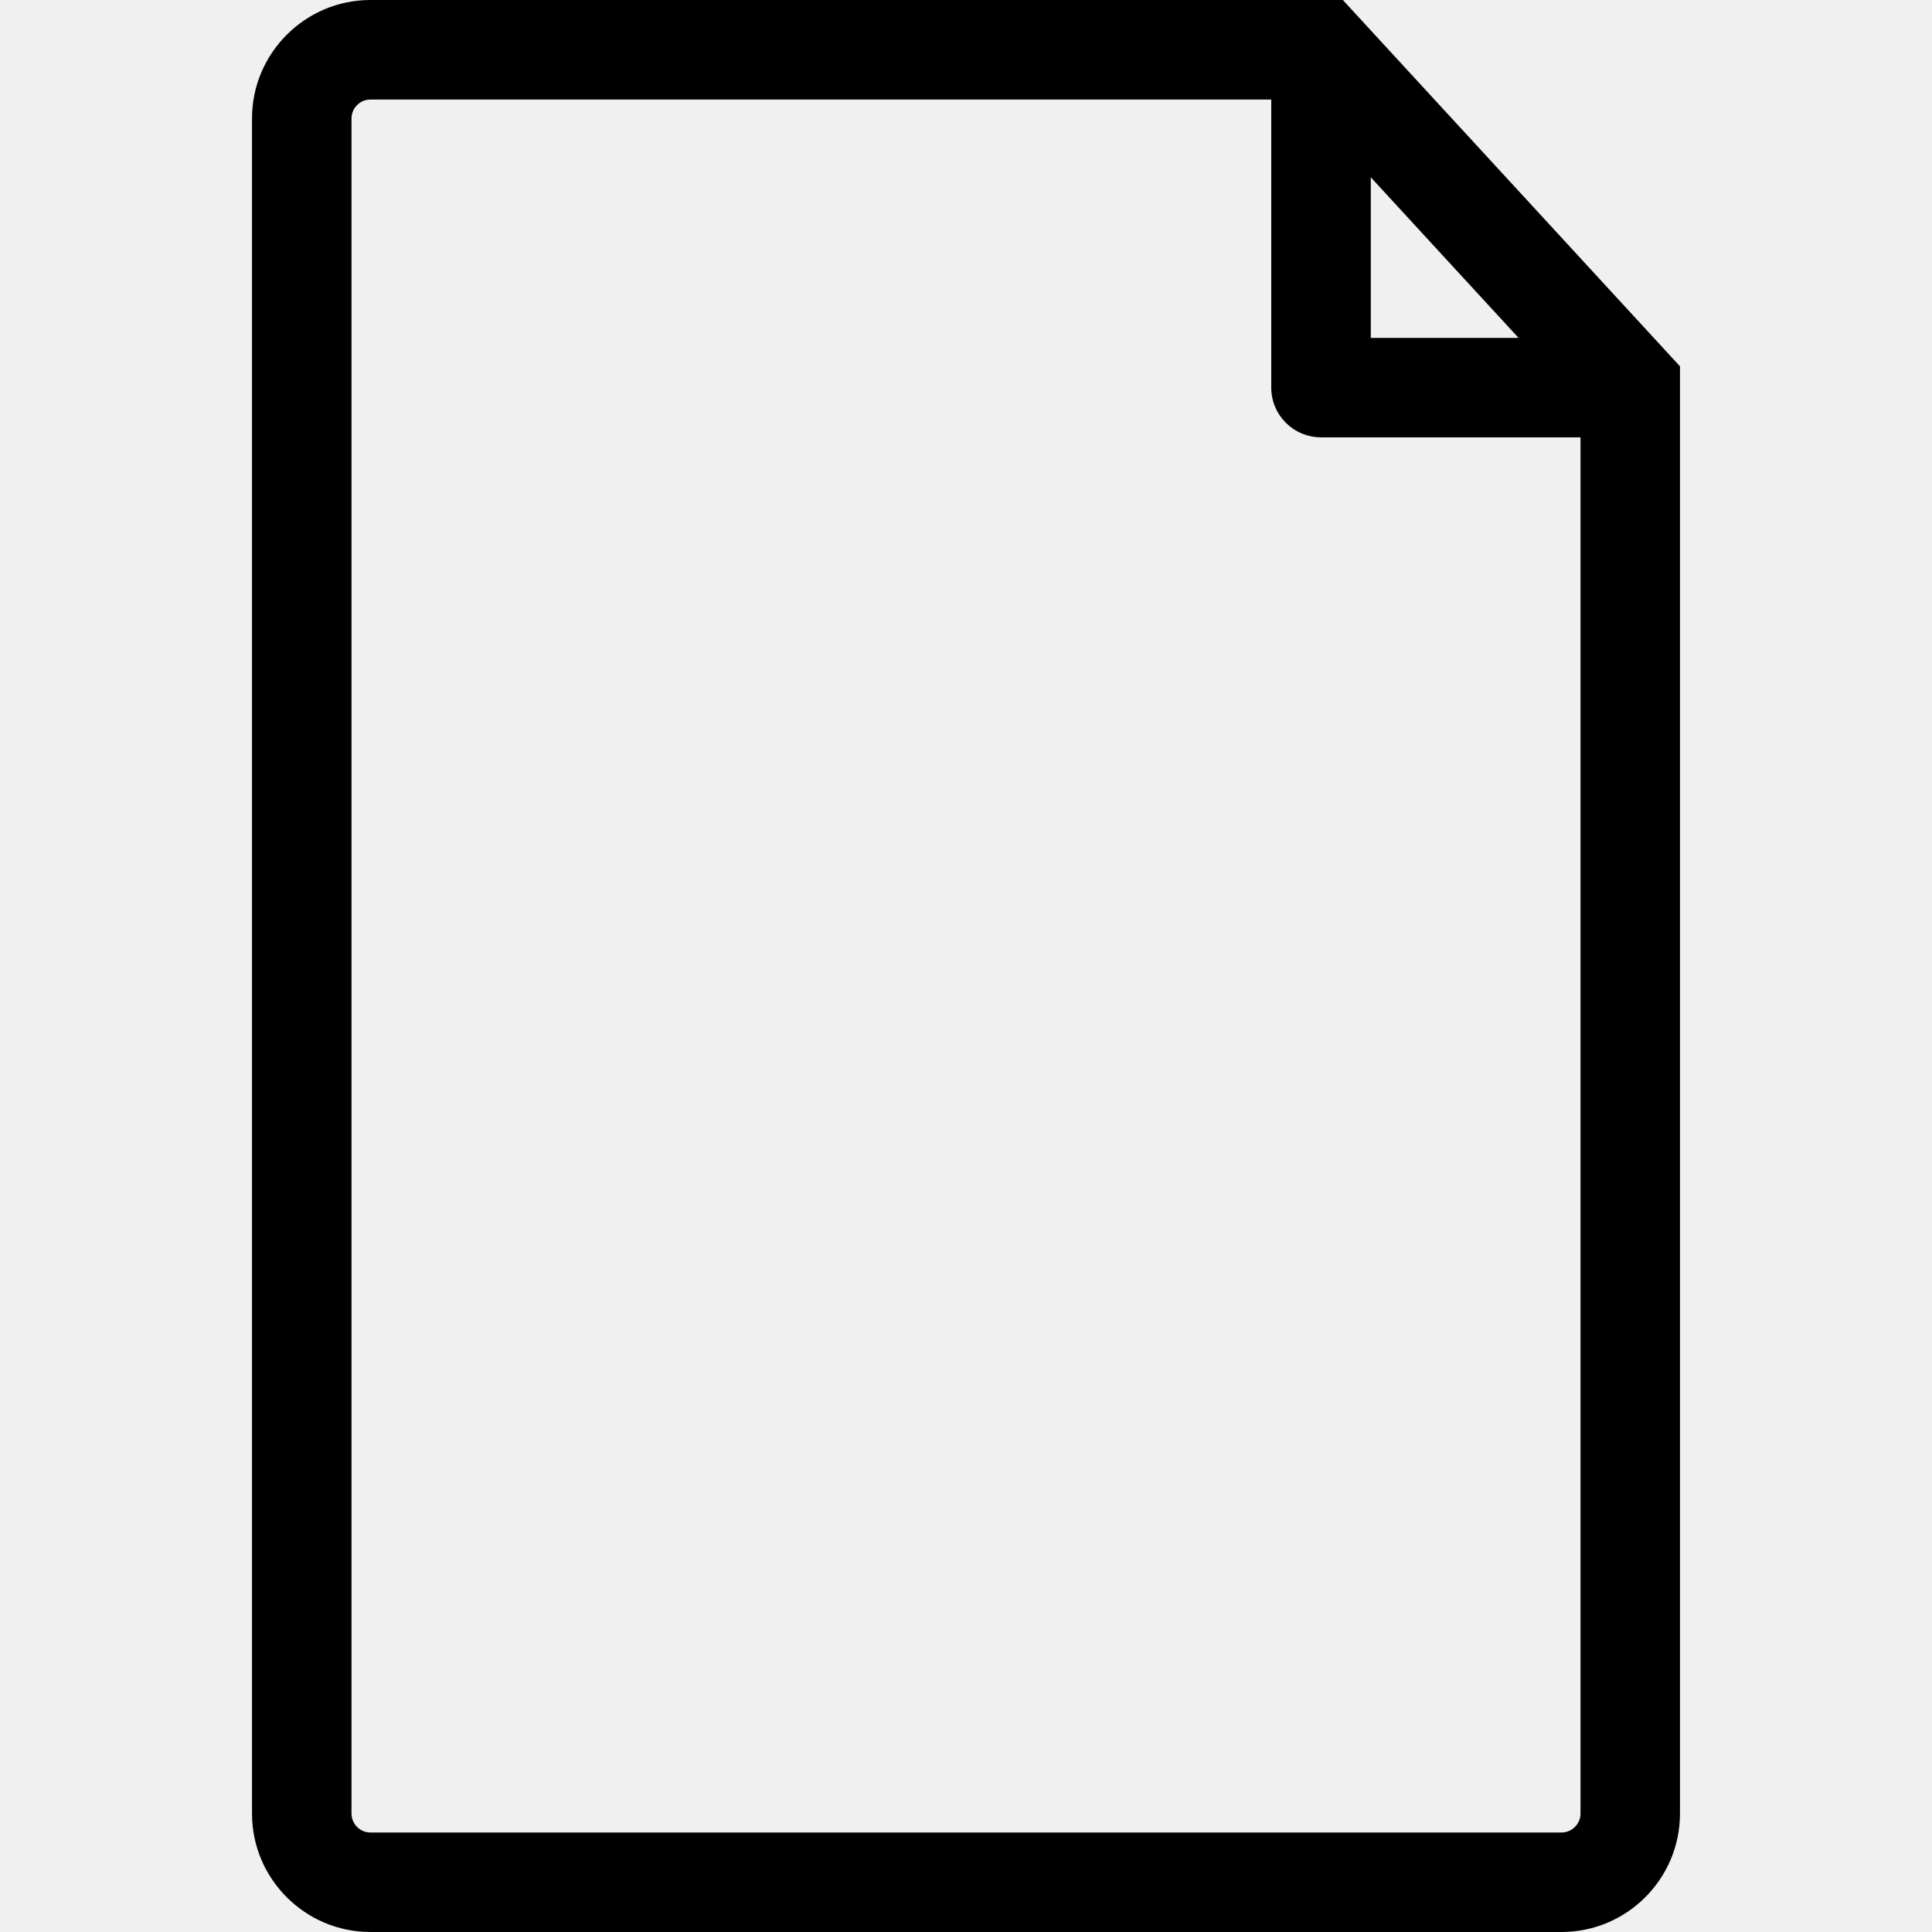
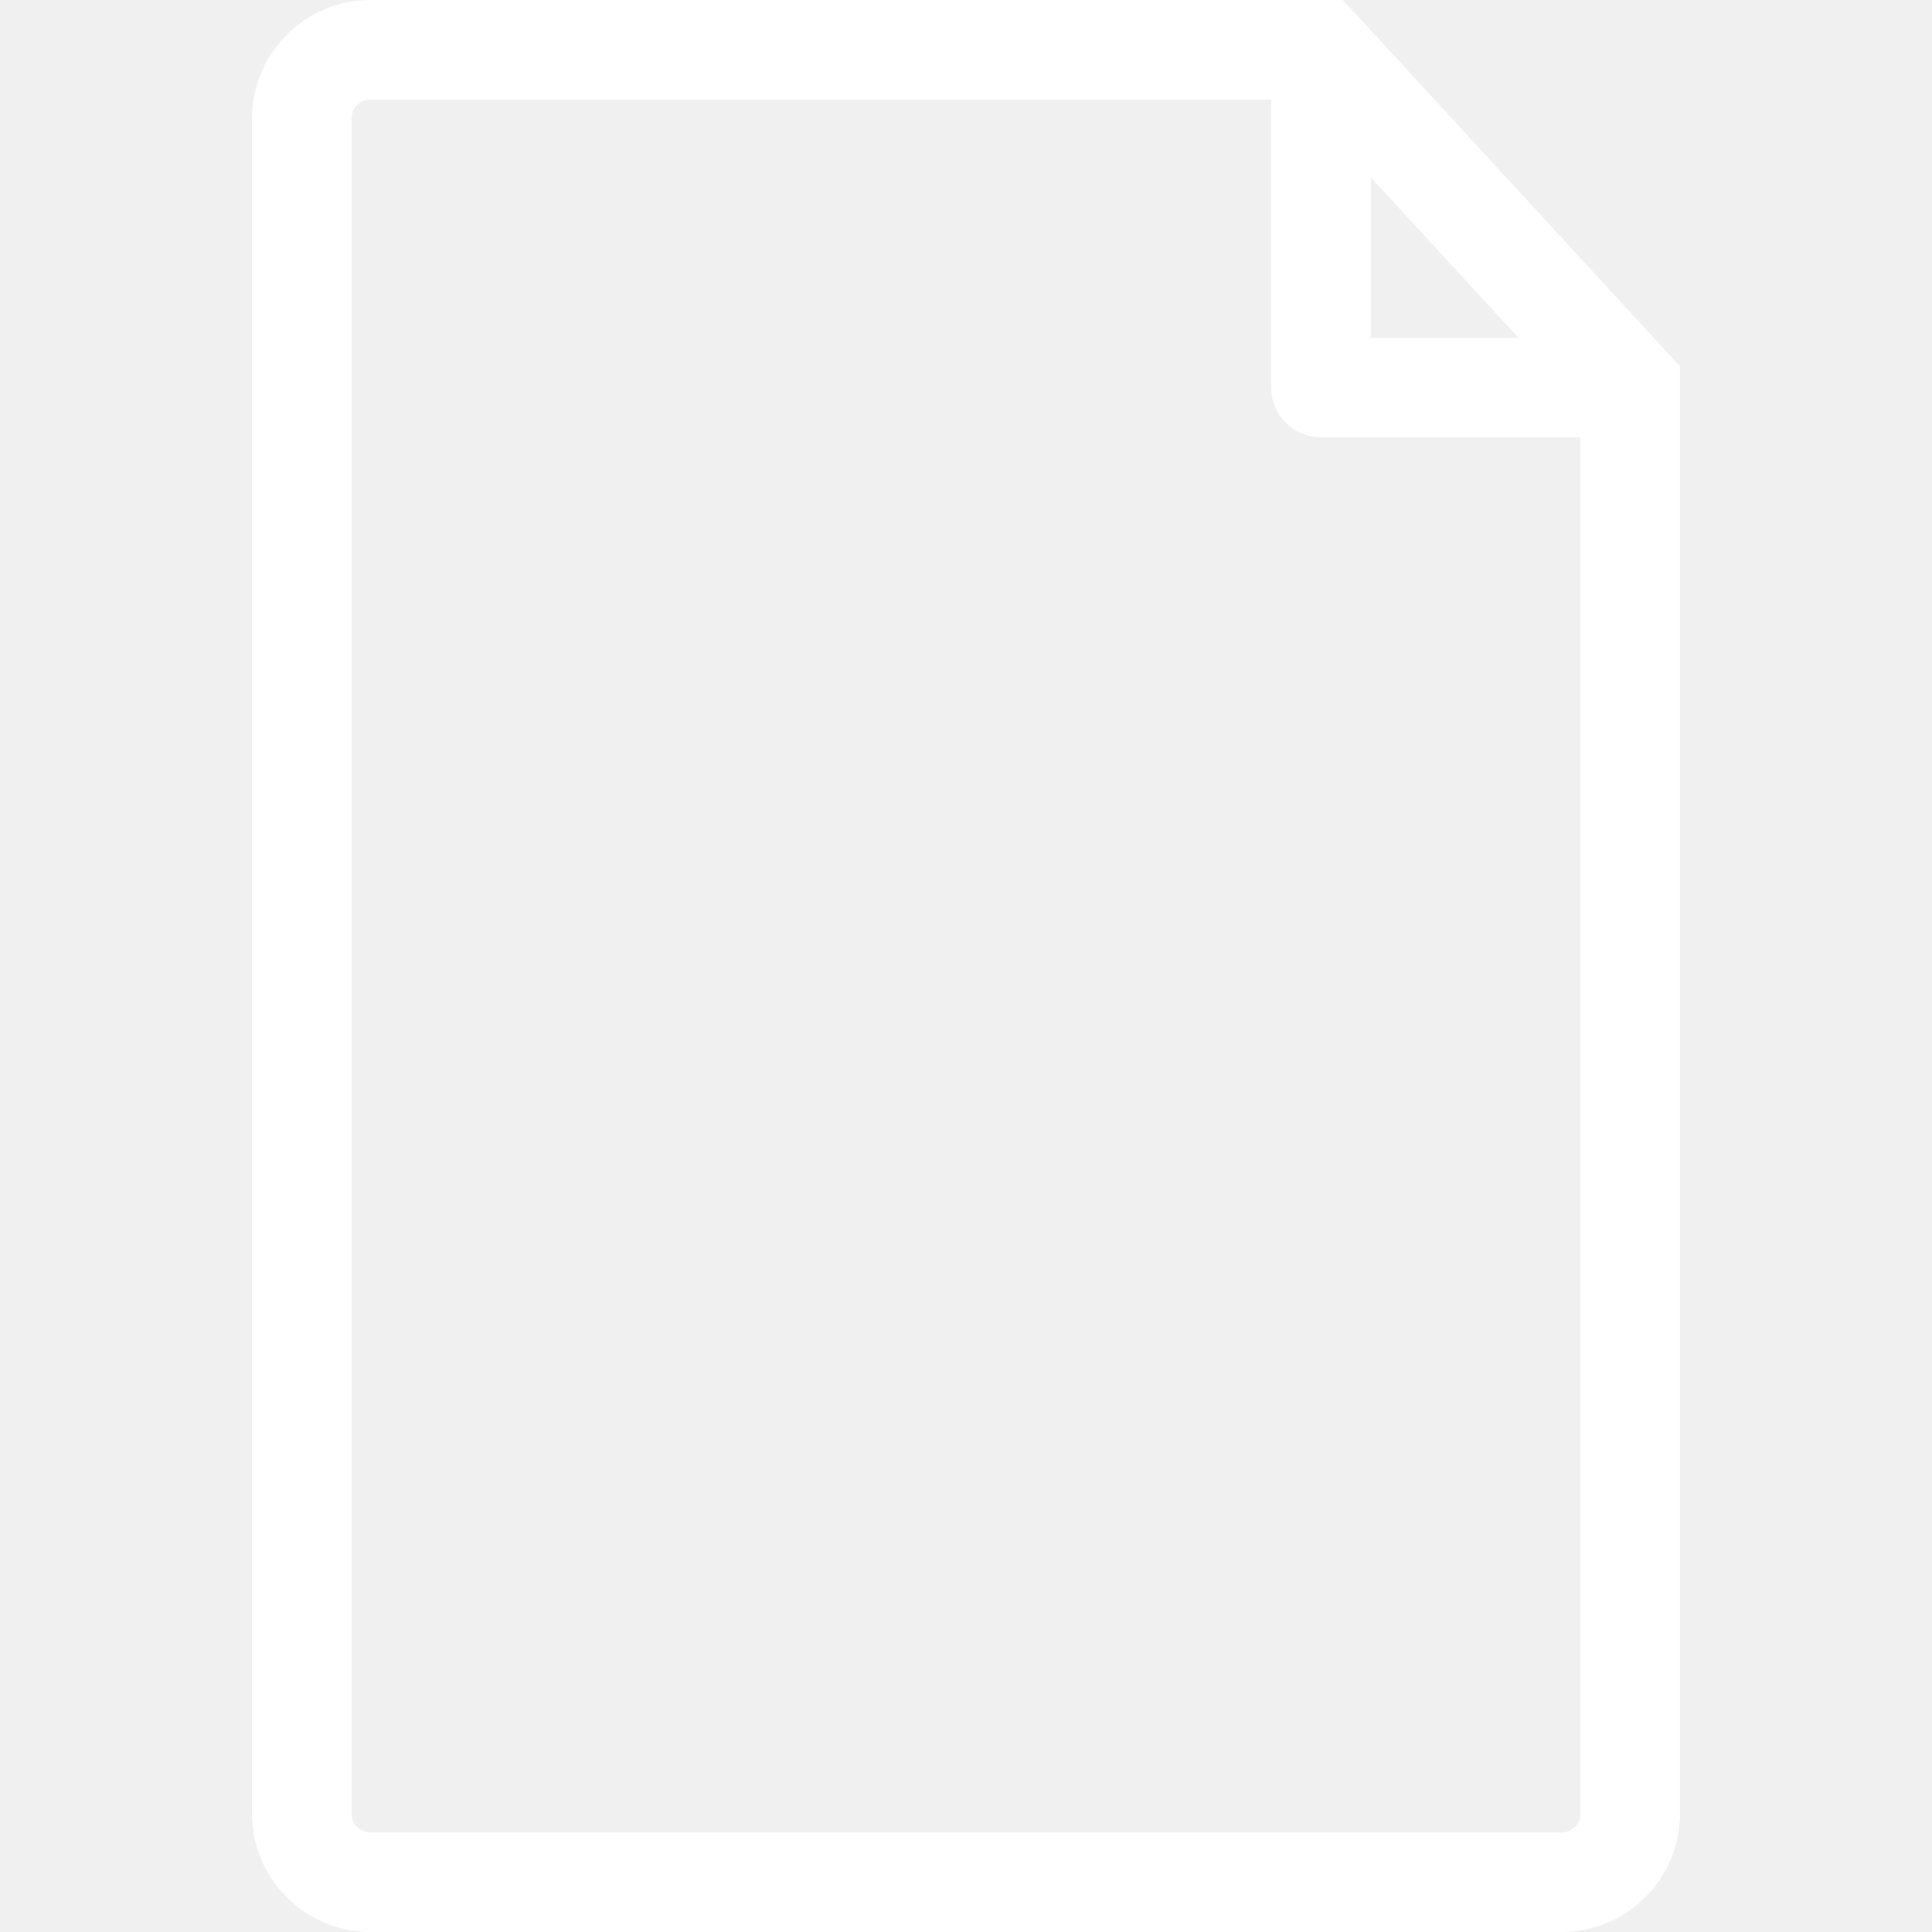
- <svg xmlns="http://www.w3.org/2000/svg" version="1.1" id="Capa_1" x="0px" y="0px" width="470.586px" height="470.586px" viewBox="0 0 470.586 470.586" style="enable-background:new 0 0 470.586 470.586;" xml:space="preserve">
+ <svg xmlns="http://www.w3.org/2000/svg" version="1.1" x="0px" y="0px" width="470.586px" height="470.586px" viewBox="0 0 470.586 470.586" style="enable-background:new 0 0 470.586 470.586;" xml:space="preserve">
  <g>
-     <path d="M327.081,0H90.231c-15.9,0-28.85,12.959-28.85,28.859v412.863c0,15.924,12.95,28.863,28.85,28.863H380.35   c15.911,0,28.855-12.939,28.855-28.863V89.234L327.081,0z M333.891,43.187l35.996,39.118h-35.996V43.187z M384.978,441.723   c0,2.542-2.087,4.629-4.628,4.629H90.231c-2.547,0-4.616-2.087-4.616-4.629V28.859c0-2.548,2.069-4.613,4.616-4.613h219.414v70.181   c0,6.682,5.443,12.099,12.129,12.099h63.198v335.196H384.978z" />
+     <path d="M327.081,0H90.231c-15.9,0-28.85,12.959-28.85,28.859v412.863c0,15.924,12.95,28.863,28.85,28.863H380.35   c15.911,0,28.855-12.939,28.855-28.863V89.234L327.081,0z M333.891,43.187l35.996,39.118h-35.996V43.187z M384.978,441.723   c0,2.542-2.087,4.629-4.628,4.629H90.231c-2.547,0-4.616-2.087-4.616-4.629V28.859c0-2.548,2.069-4.613,4.616-4.613h219.414v70.181   c0,6.682,5.443,12.099,12.129,12.099h63.198v335.196H384.978z" fill="#ffffff" />
  </g>
-   <g />
-   <g />
-   <g />
-   <g />
-   <g />
-   <g />
-   <g />
-   <g />
-   <g />
-   <g />
-   <g />
-   <g />
-   <g />
-   <g />
-   <g />
</svg>
